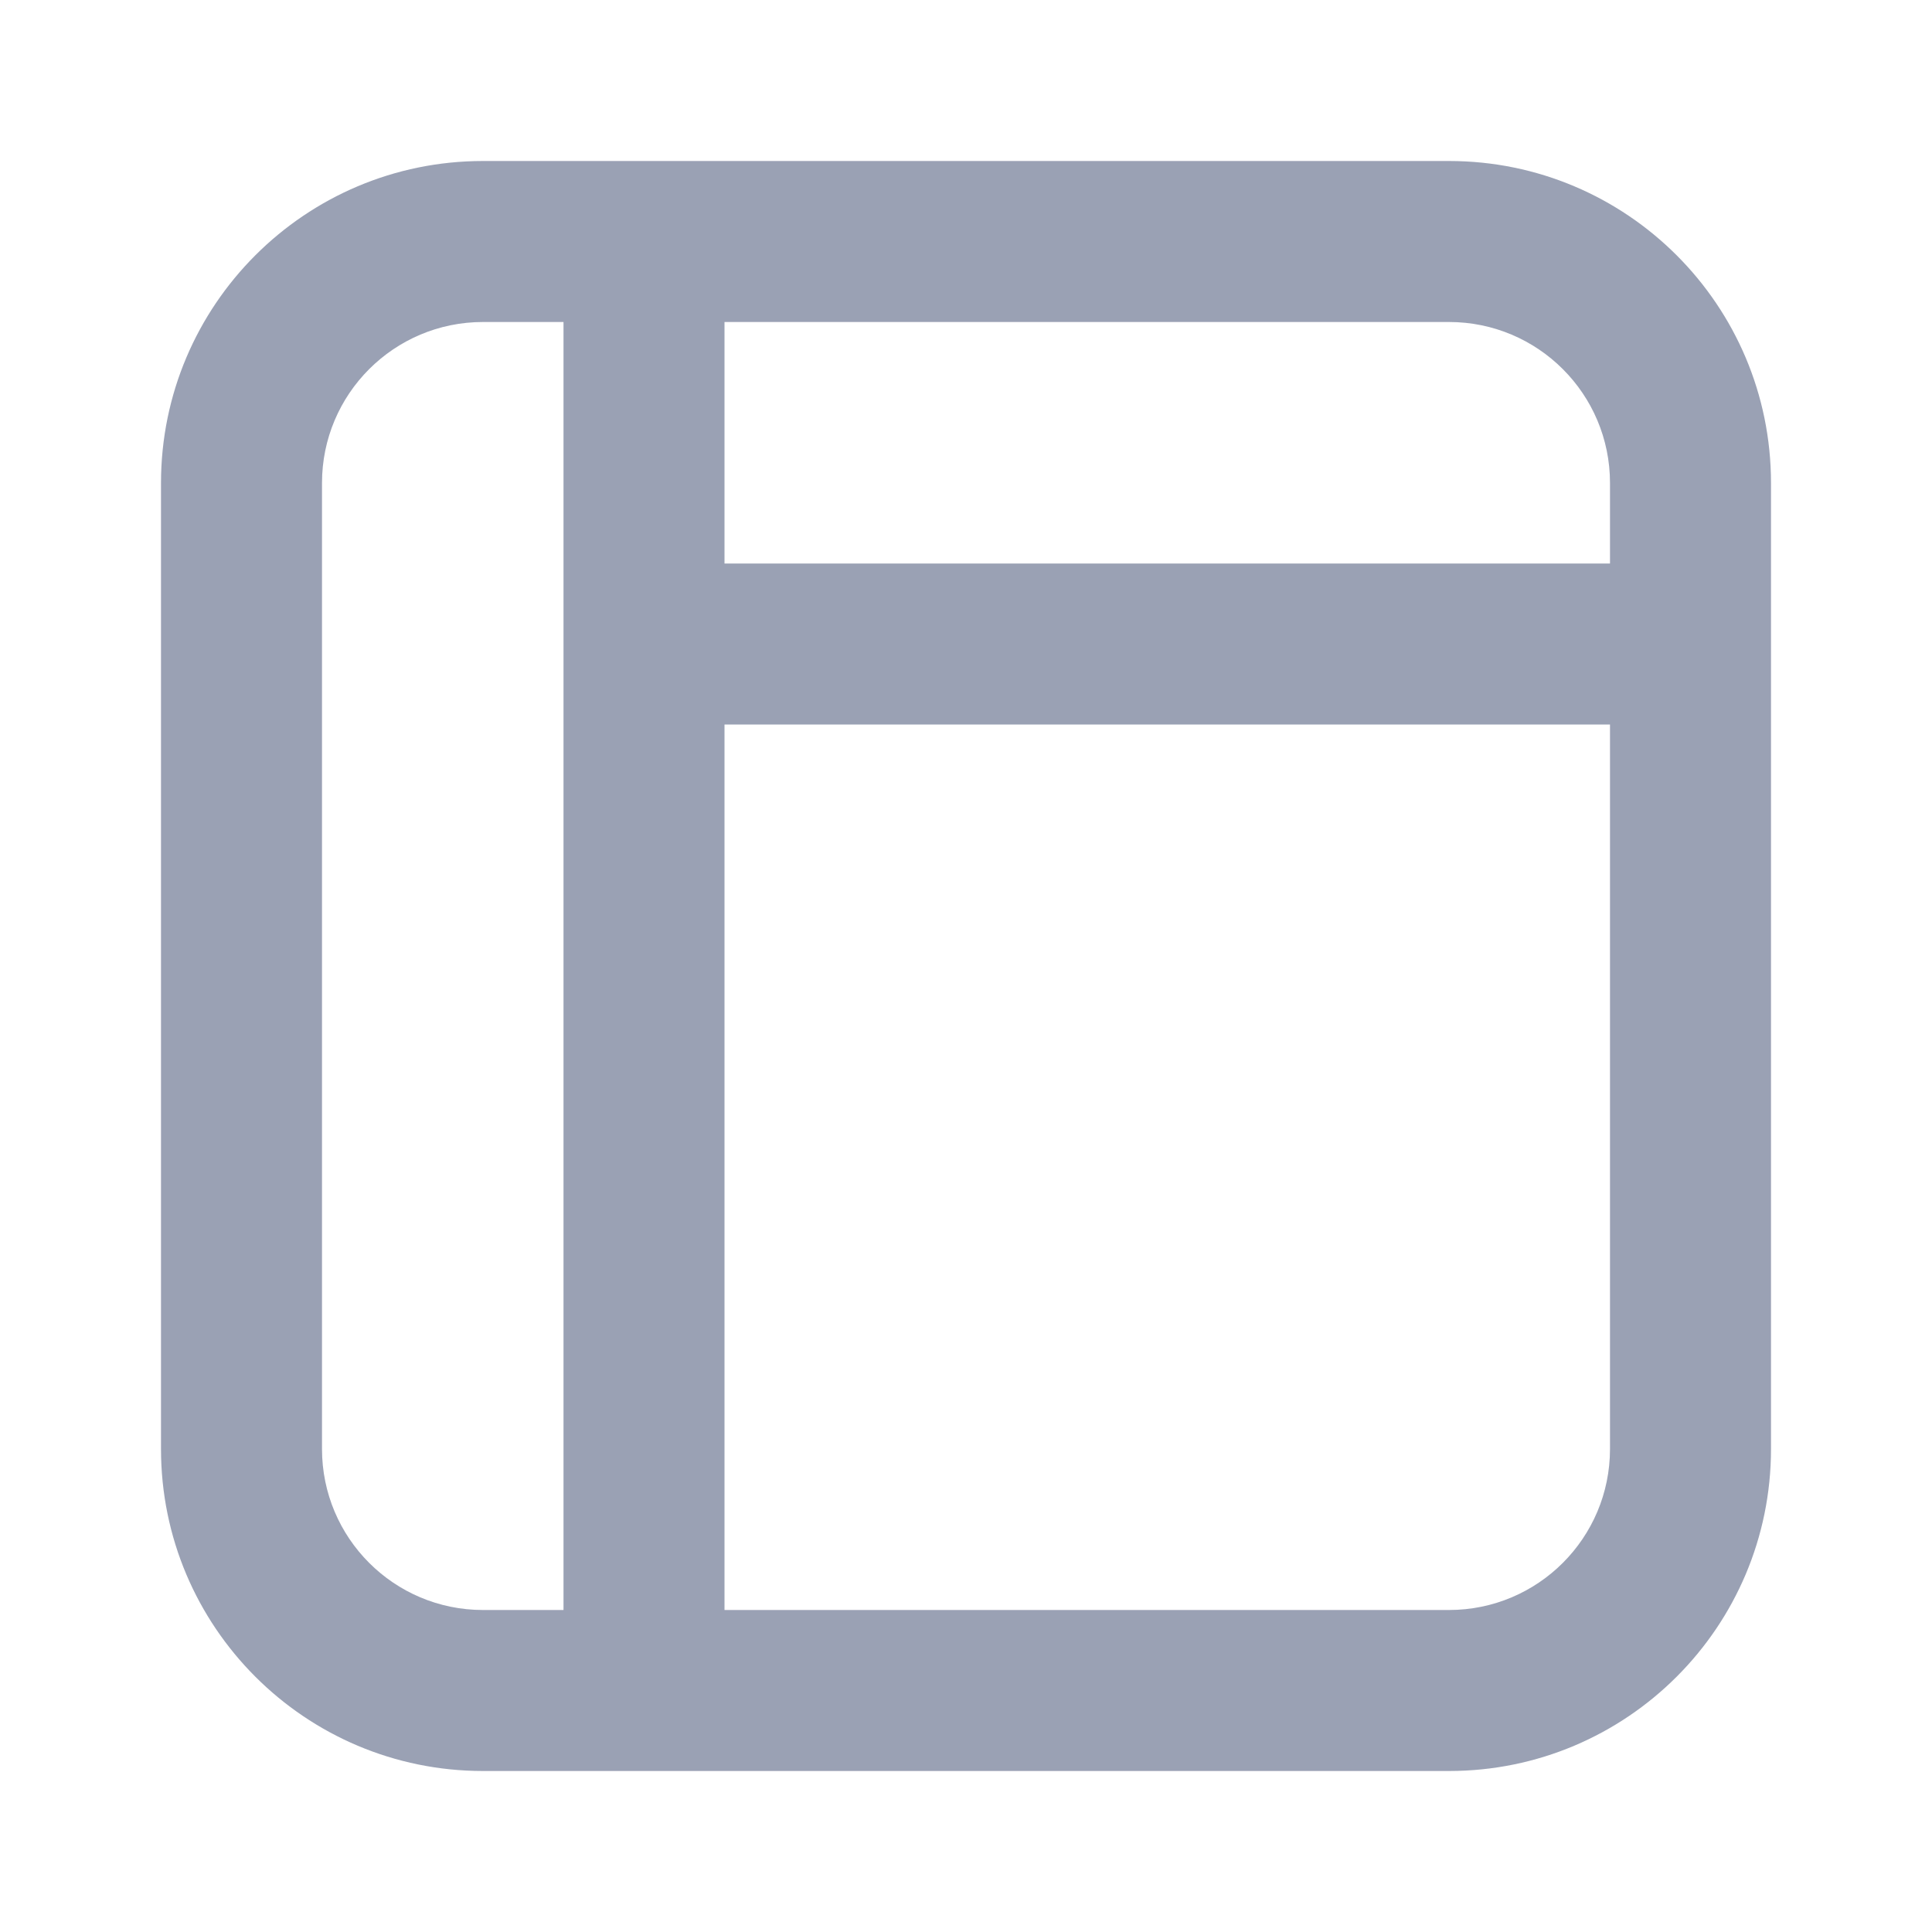
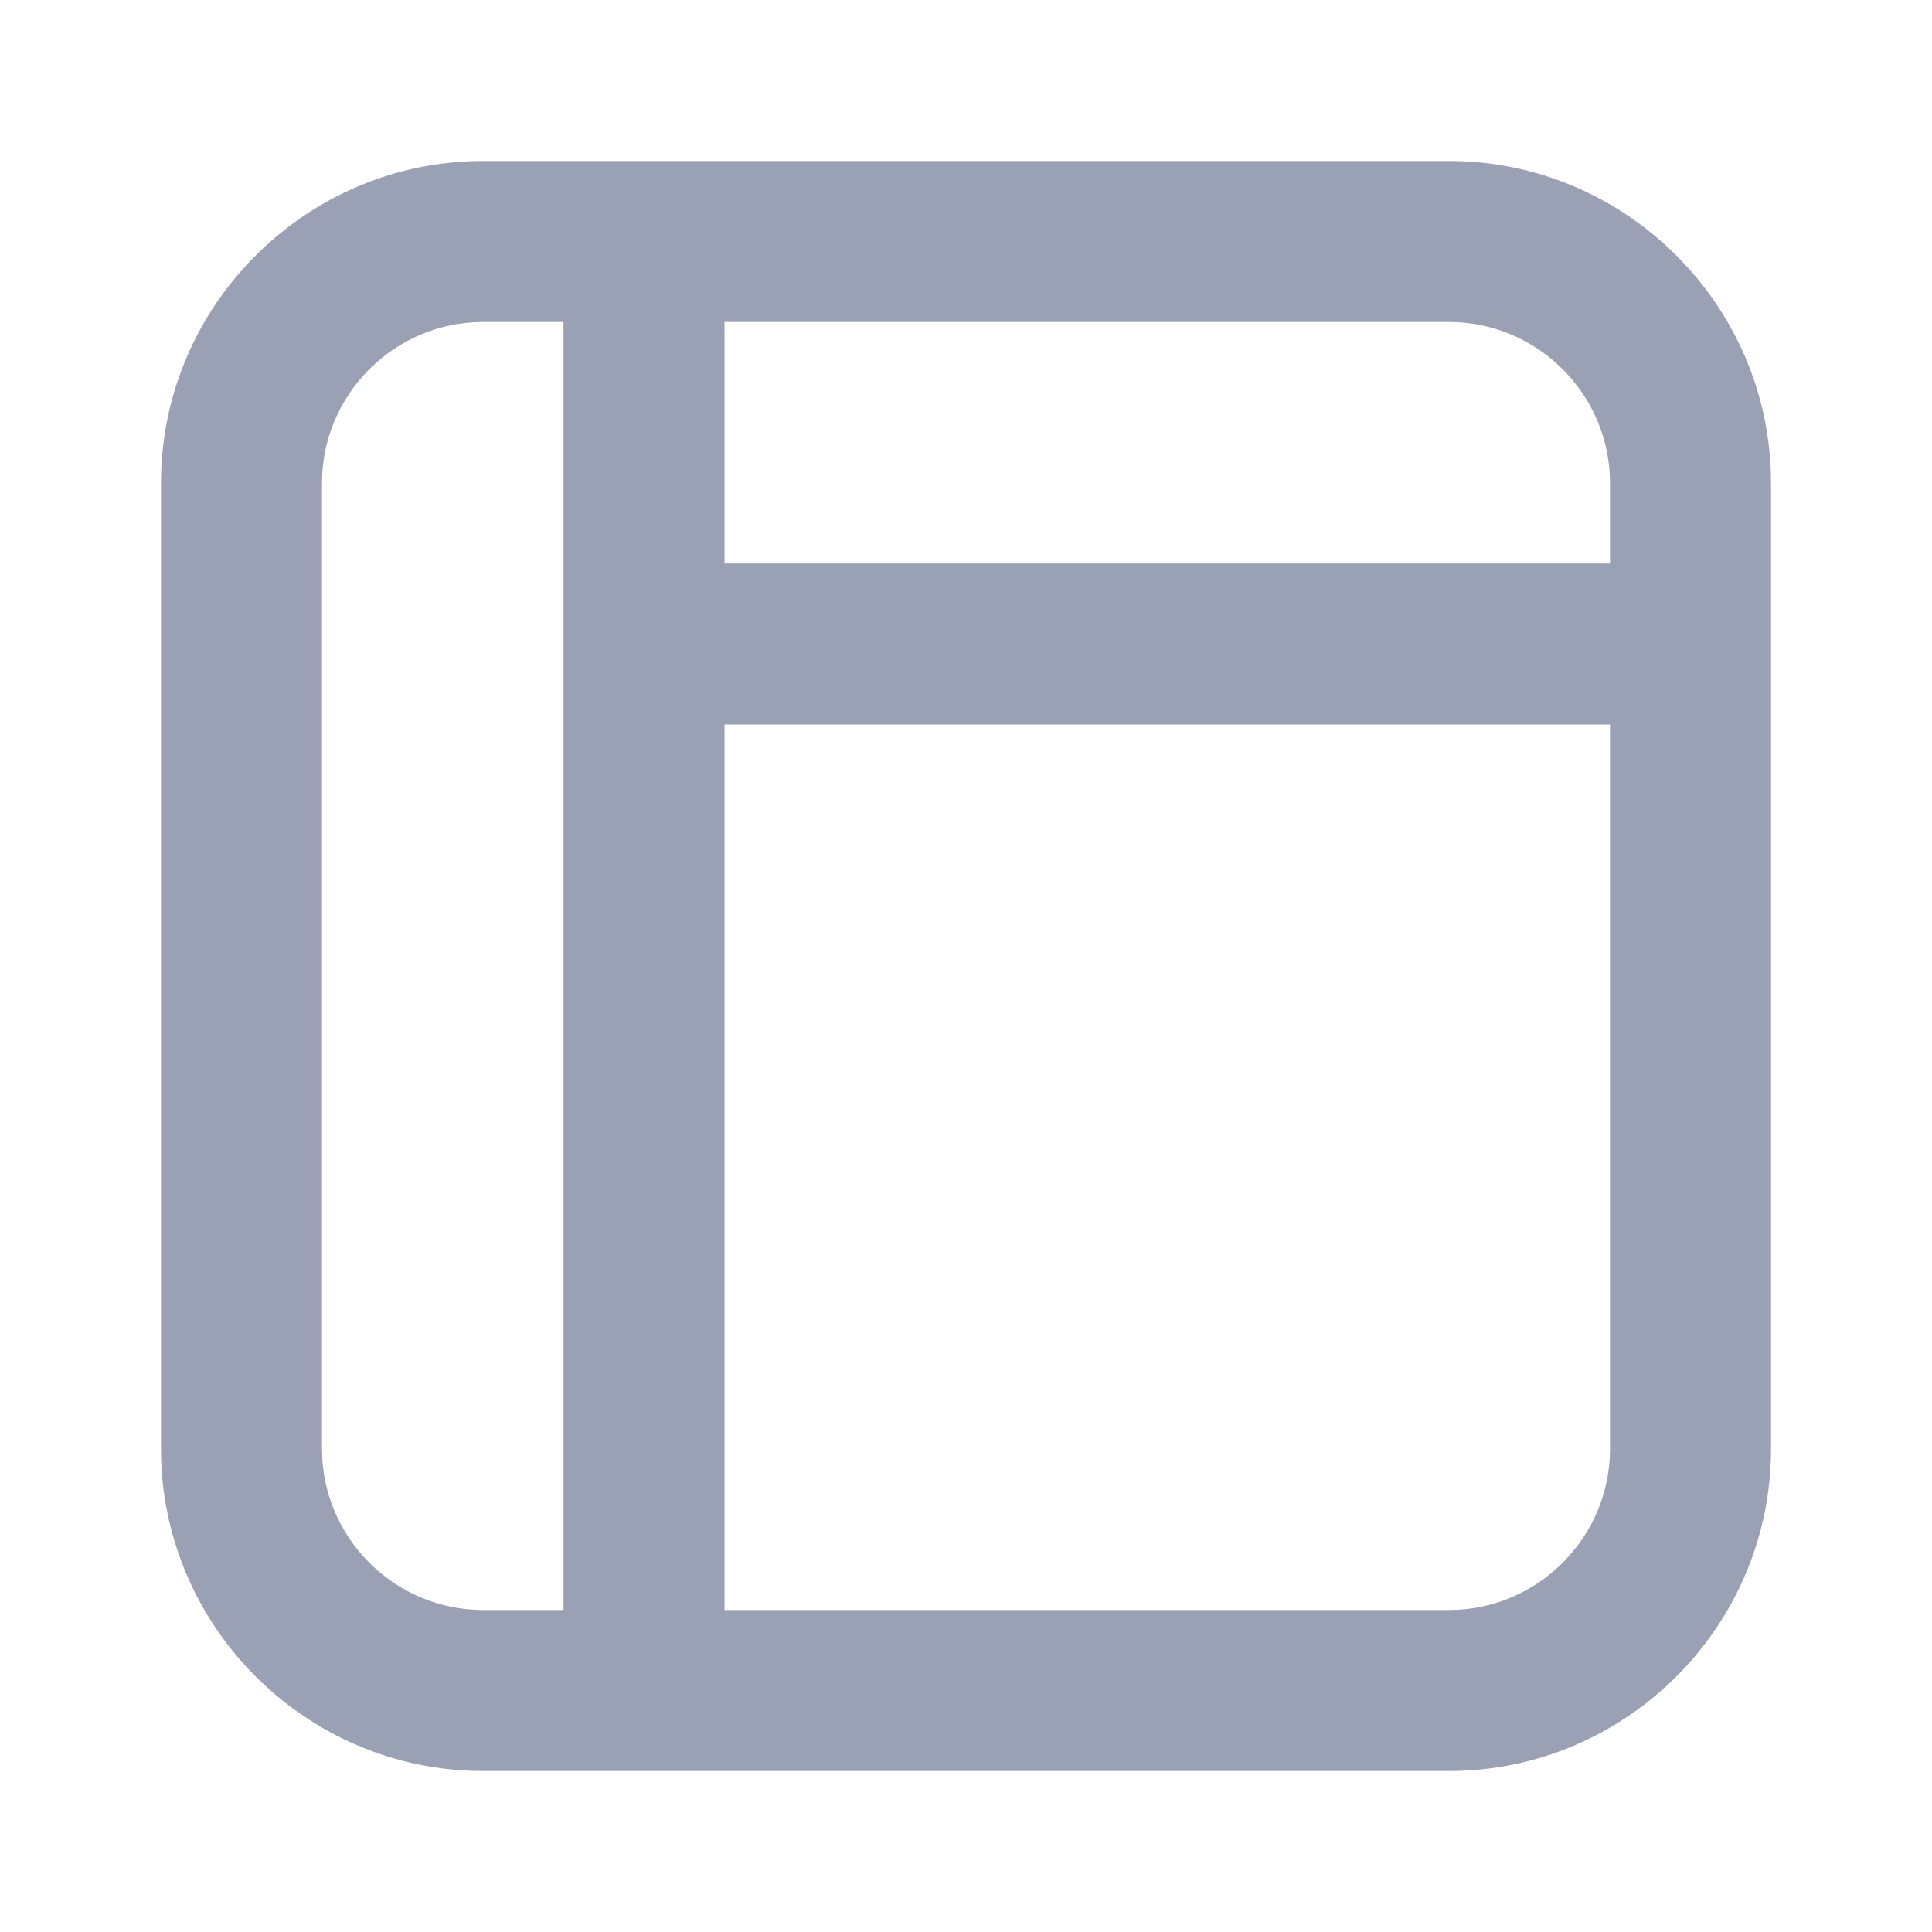
- <svg xmlns="http://www.w3.org/2000/svg" width="24" height="24" viewBox="0 0 24 24" fill="none">
-   <path fill-rule="evenodd" clip-rule="evenodd" d="M2 6C2 3.791 3.791 2 6 2H18C20.209 2 22 3.791 22 6V18C22 20.209 20.209 22 18 22H6C3.791 22 2 20.209 2 18V6ZM20 7V6C20 4.895 19.105 4 18 4H9V7H20ZM9 9H20V18C20 19.105 19.105 20 18 20H9V9ZM7 4H6C4.895 4 4 4.895 4 6V18C4 19.105 4.895 20 6 20H7V4Z" fill="#9AA1B4" />
+ <svg xmlns="http://www.w3.org/2000/svg" version="1.1" id="Layer_1" x="0px" y="0px" viewBox="0 0 24 24" style="enable-background:new 0 0 24 24;" xml:space="preserve">
+   <style type="text/css">
+ 	.st0{fill:#9AA1B4;}
+ </style>
+   <path class="st0" d="M18,2H6C3.8,2,2,3.8,2,6v12c0,2.2,1.8,4,4,4h12c2.2,0,4-1.8,4-4V6C22,3.8,20.2,2,18,2z M7,20H6  c-1.1,0-2-0.9-2-2V6c0-1.1,0.9-2,2-2h1V20z M20,18c0,1.1-0.9,2-2,2H9V9h11V18z M20,7H9V4h9c1.1,0,2,0.9,2,2V7z" />
</svg>
